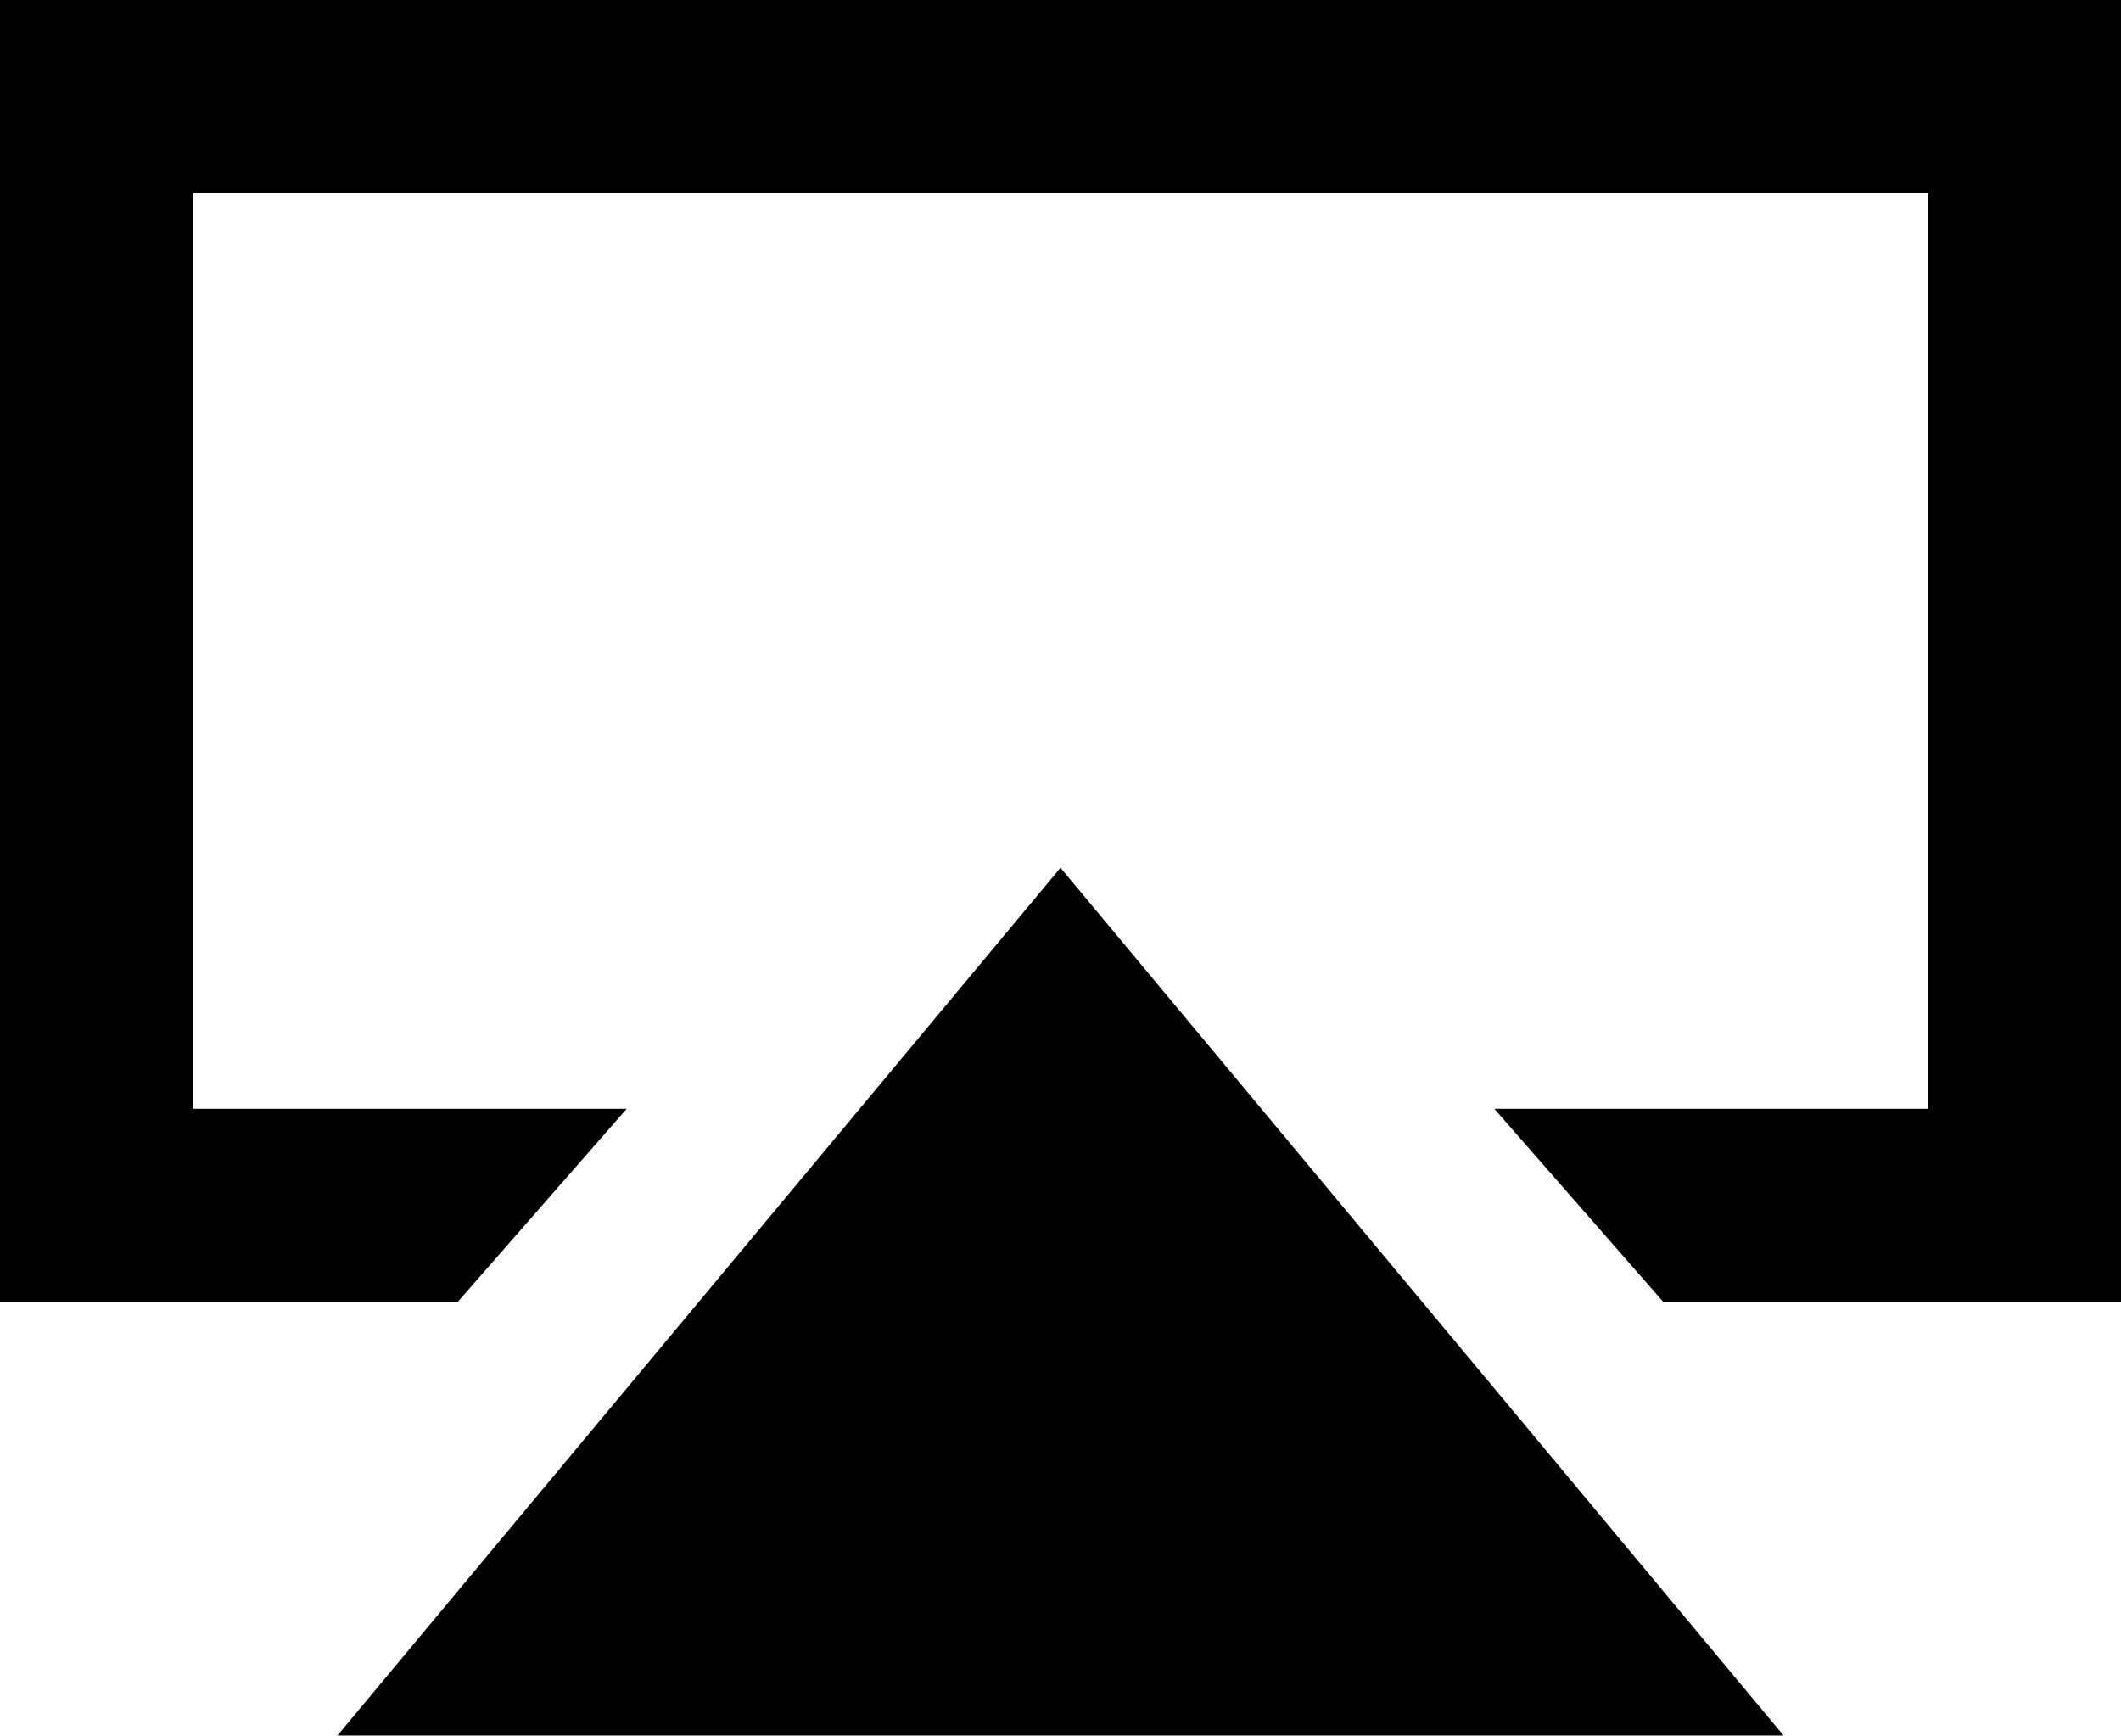
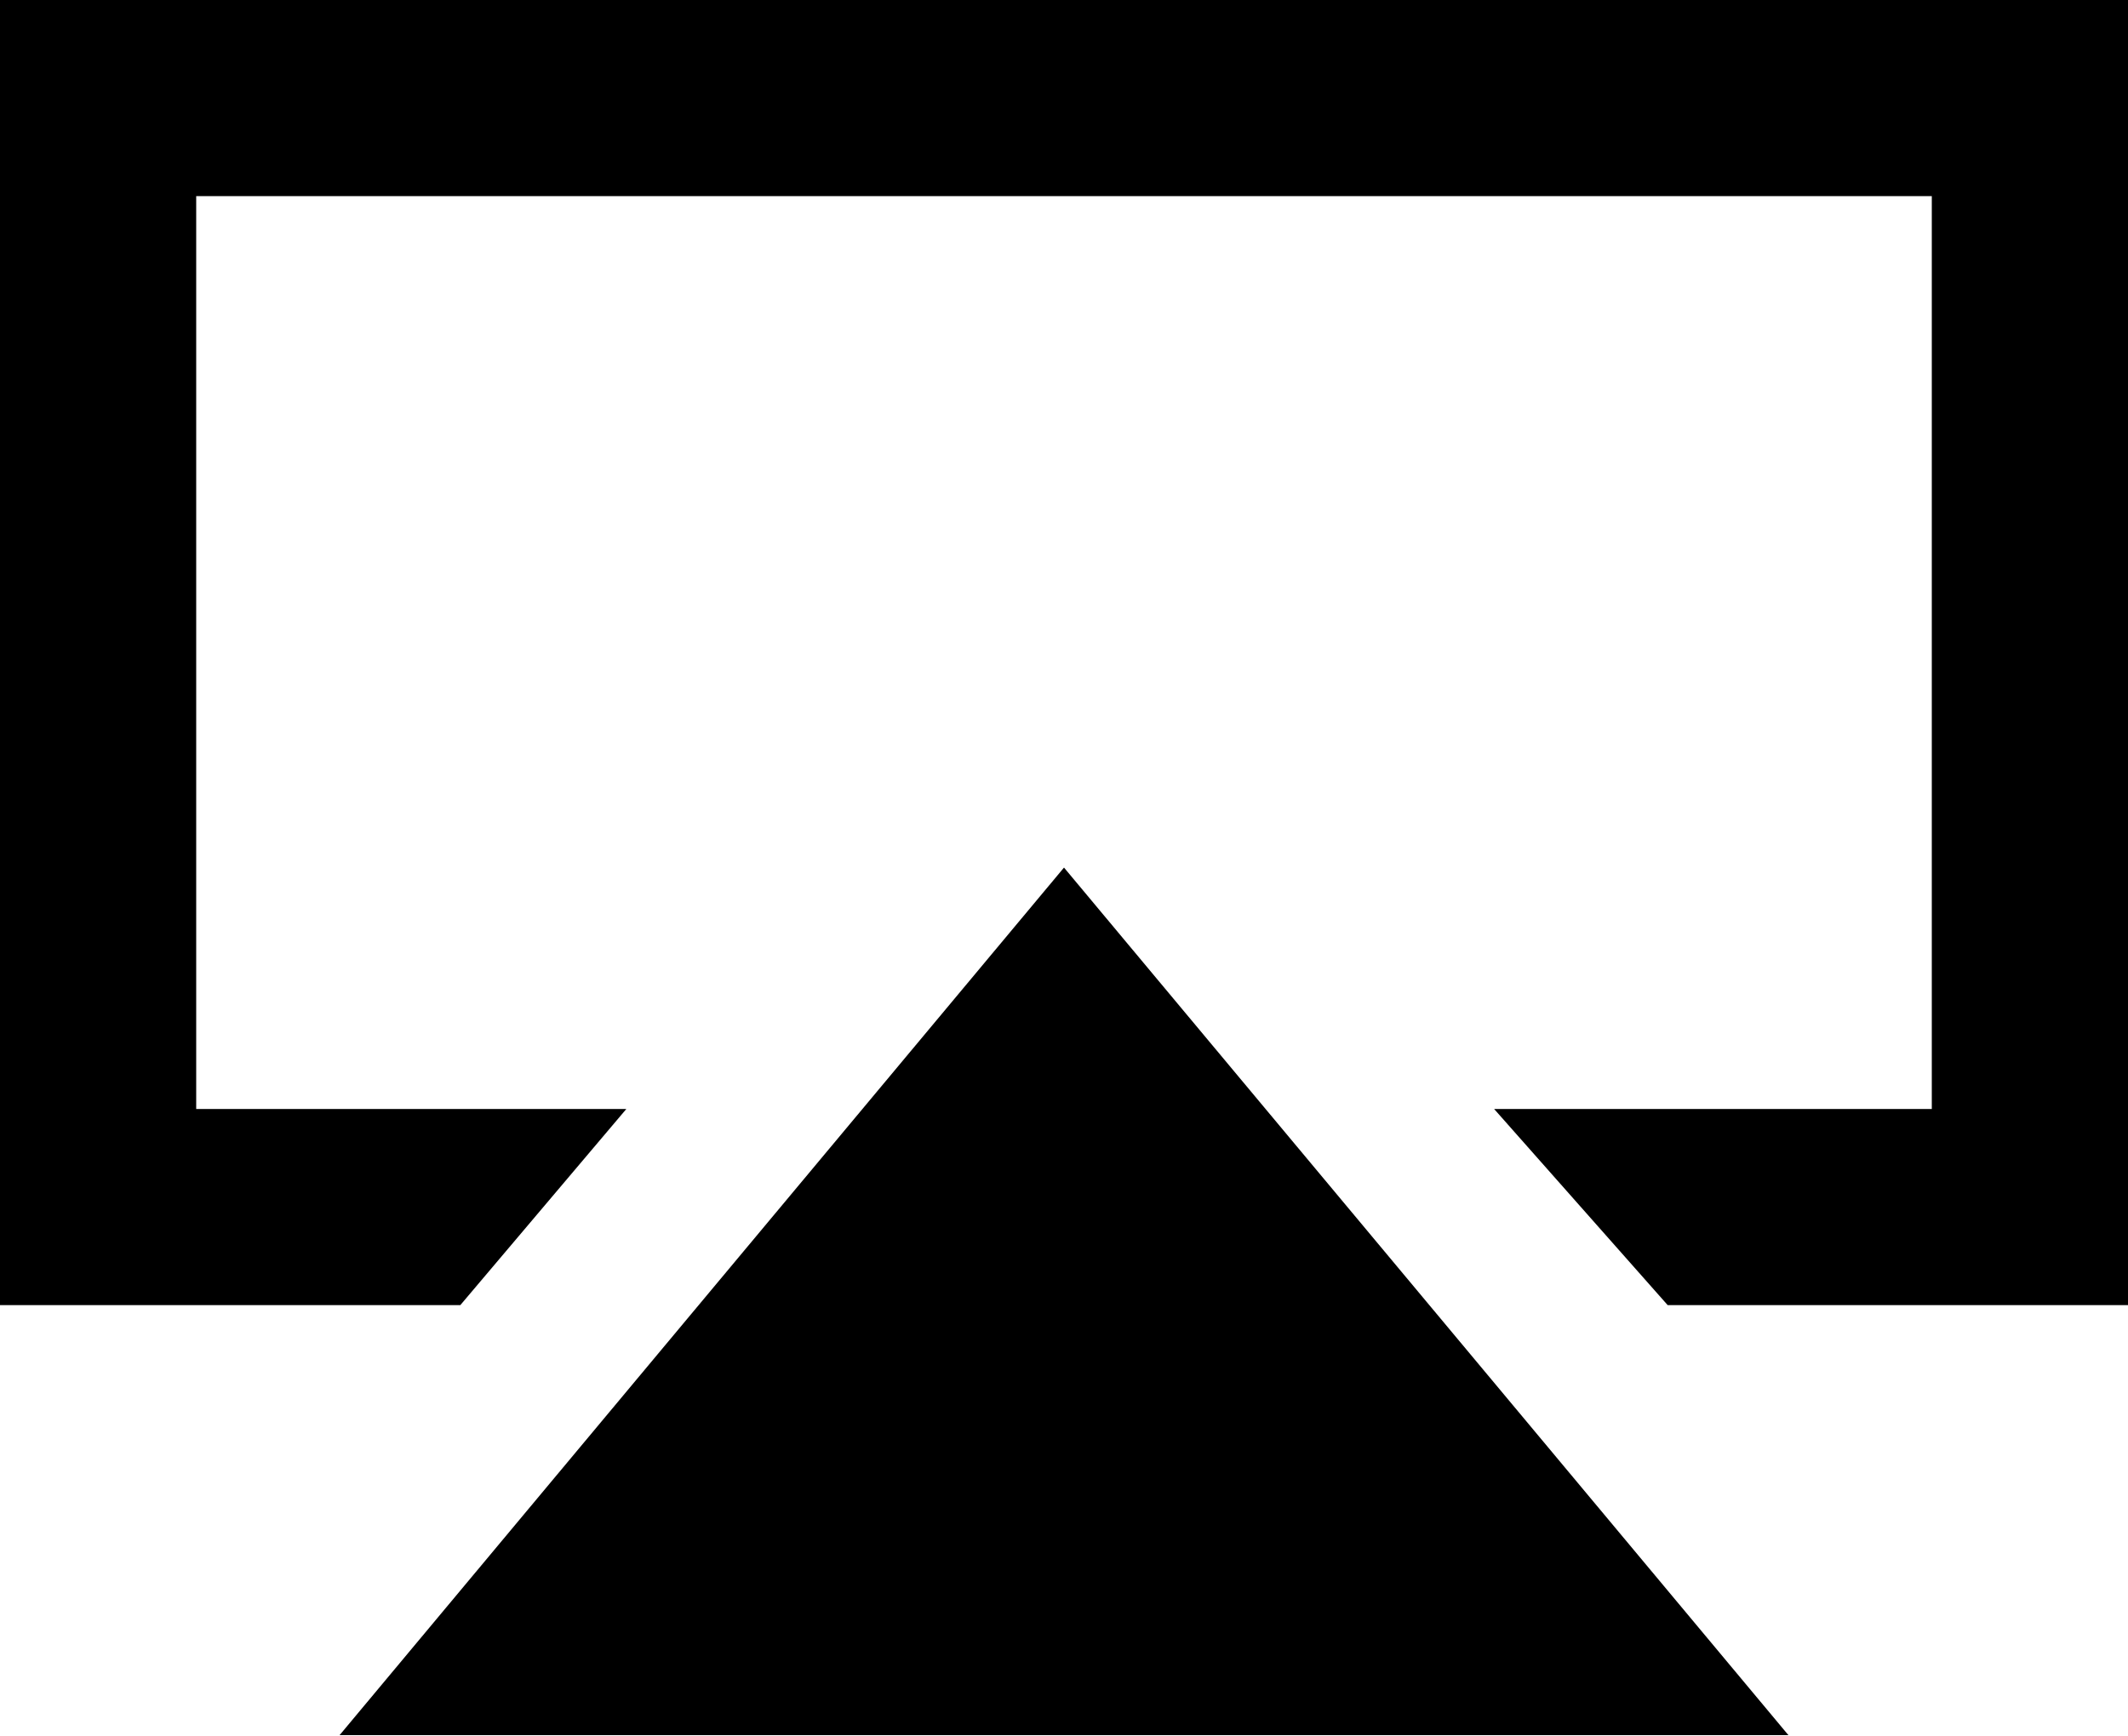
- <svg class="airplay-icon toggle off" viewBox="0 0 44 36" tabindex="-1">
-   <polygon class="fill" points="0,0 44,0 44,27 34.5,27 31,23 40,23 40,4 4,4 4,23 13,23 9.5,27 0,27" />
-   <polygon class="fill" points="7,36 22,18 37,36" />
+ <svg xmlns="http://www.w3.org/2000/svg" version="1.1" id="レイヤー_1" x="0px" y="0px" viewBox="0 0 28.2 23" style="enable-background:new 0 0 28.2 23;" xml:space="preserve">
+   <polygon points="0,0 28.2,0 28.2,17.3 22.1,17.3 19.8,14.7 25.6,14.7 25.6,2.6 2.6,2.6 2.6,14.7 8.3,14.7 6.1,17.3 0,17.3 " />
+   <polygon points="4.5,23 14.1,11.5 23.7,23 " />
</svg>
